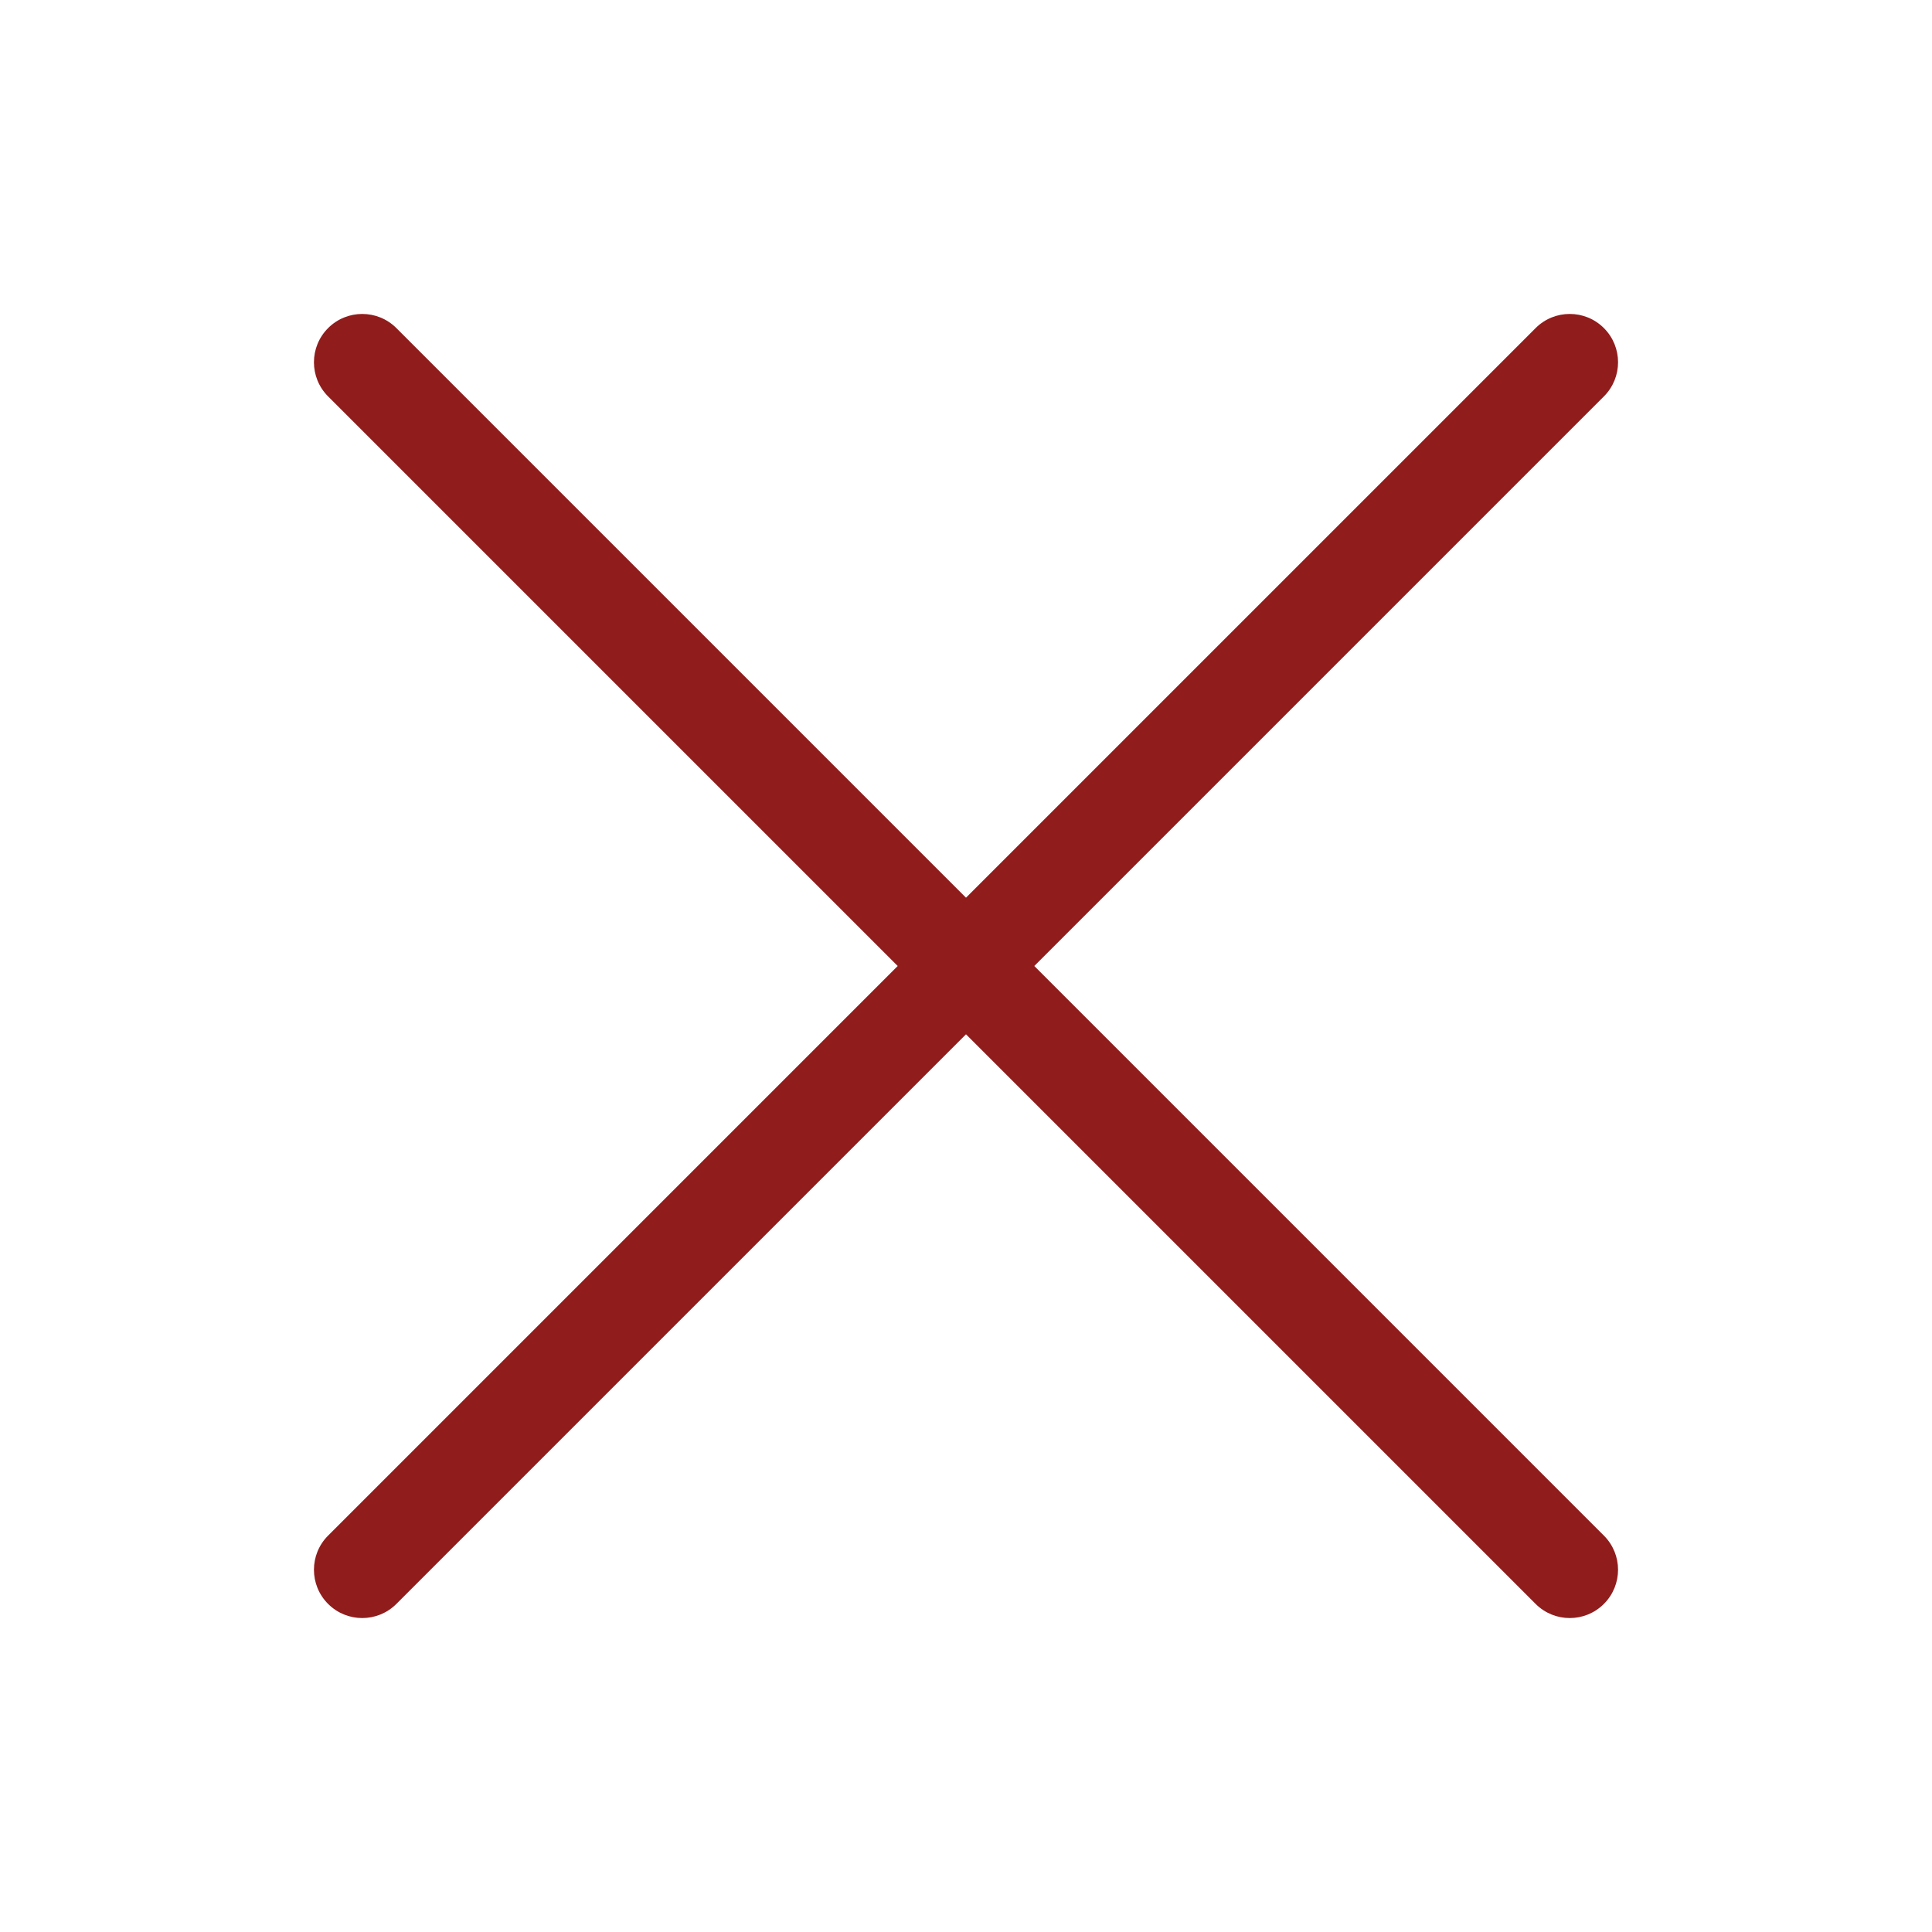
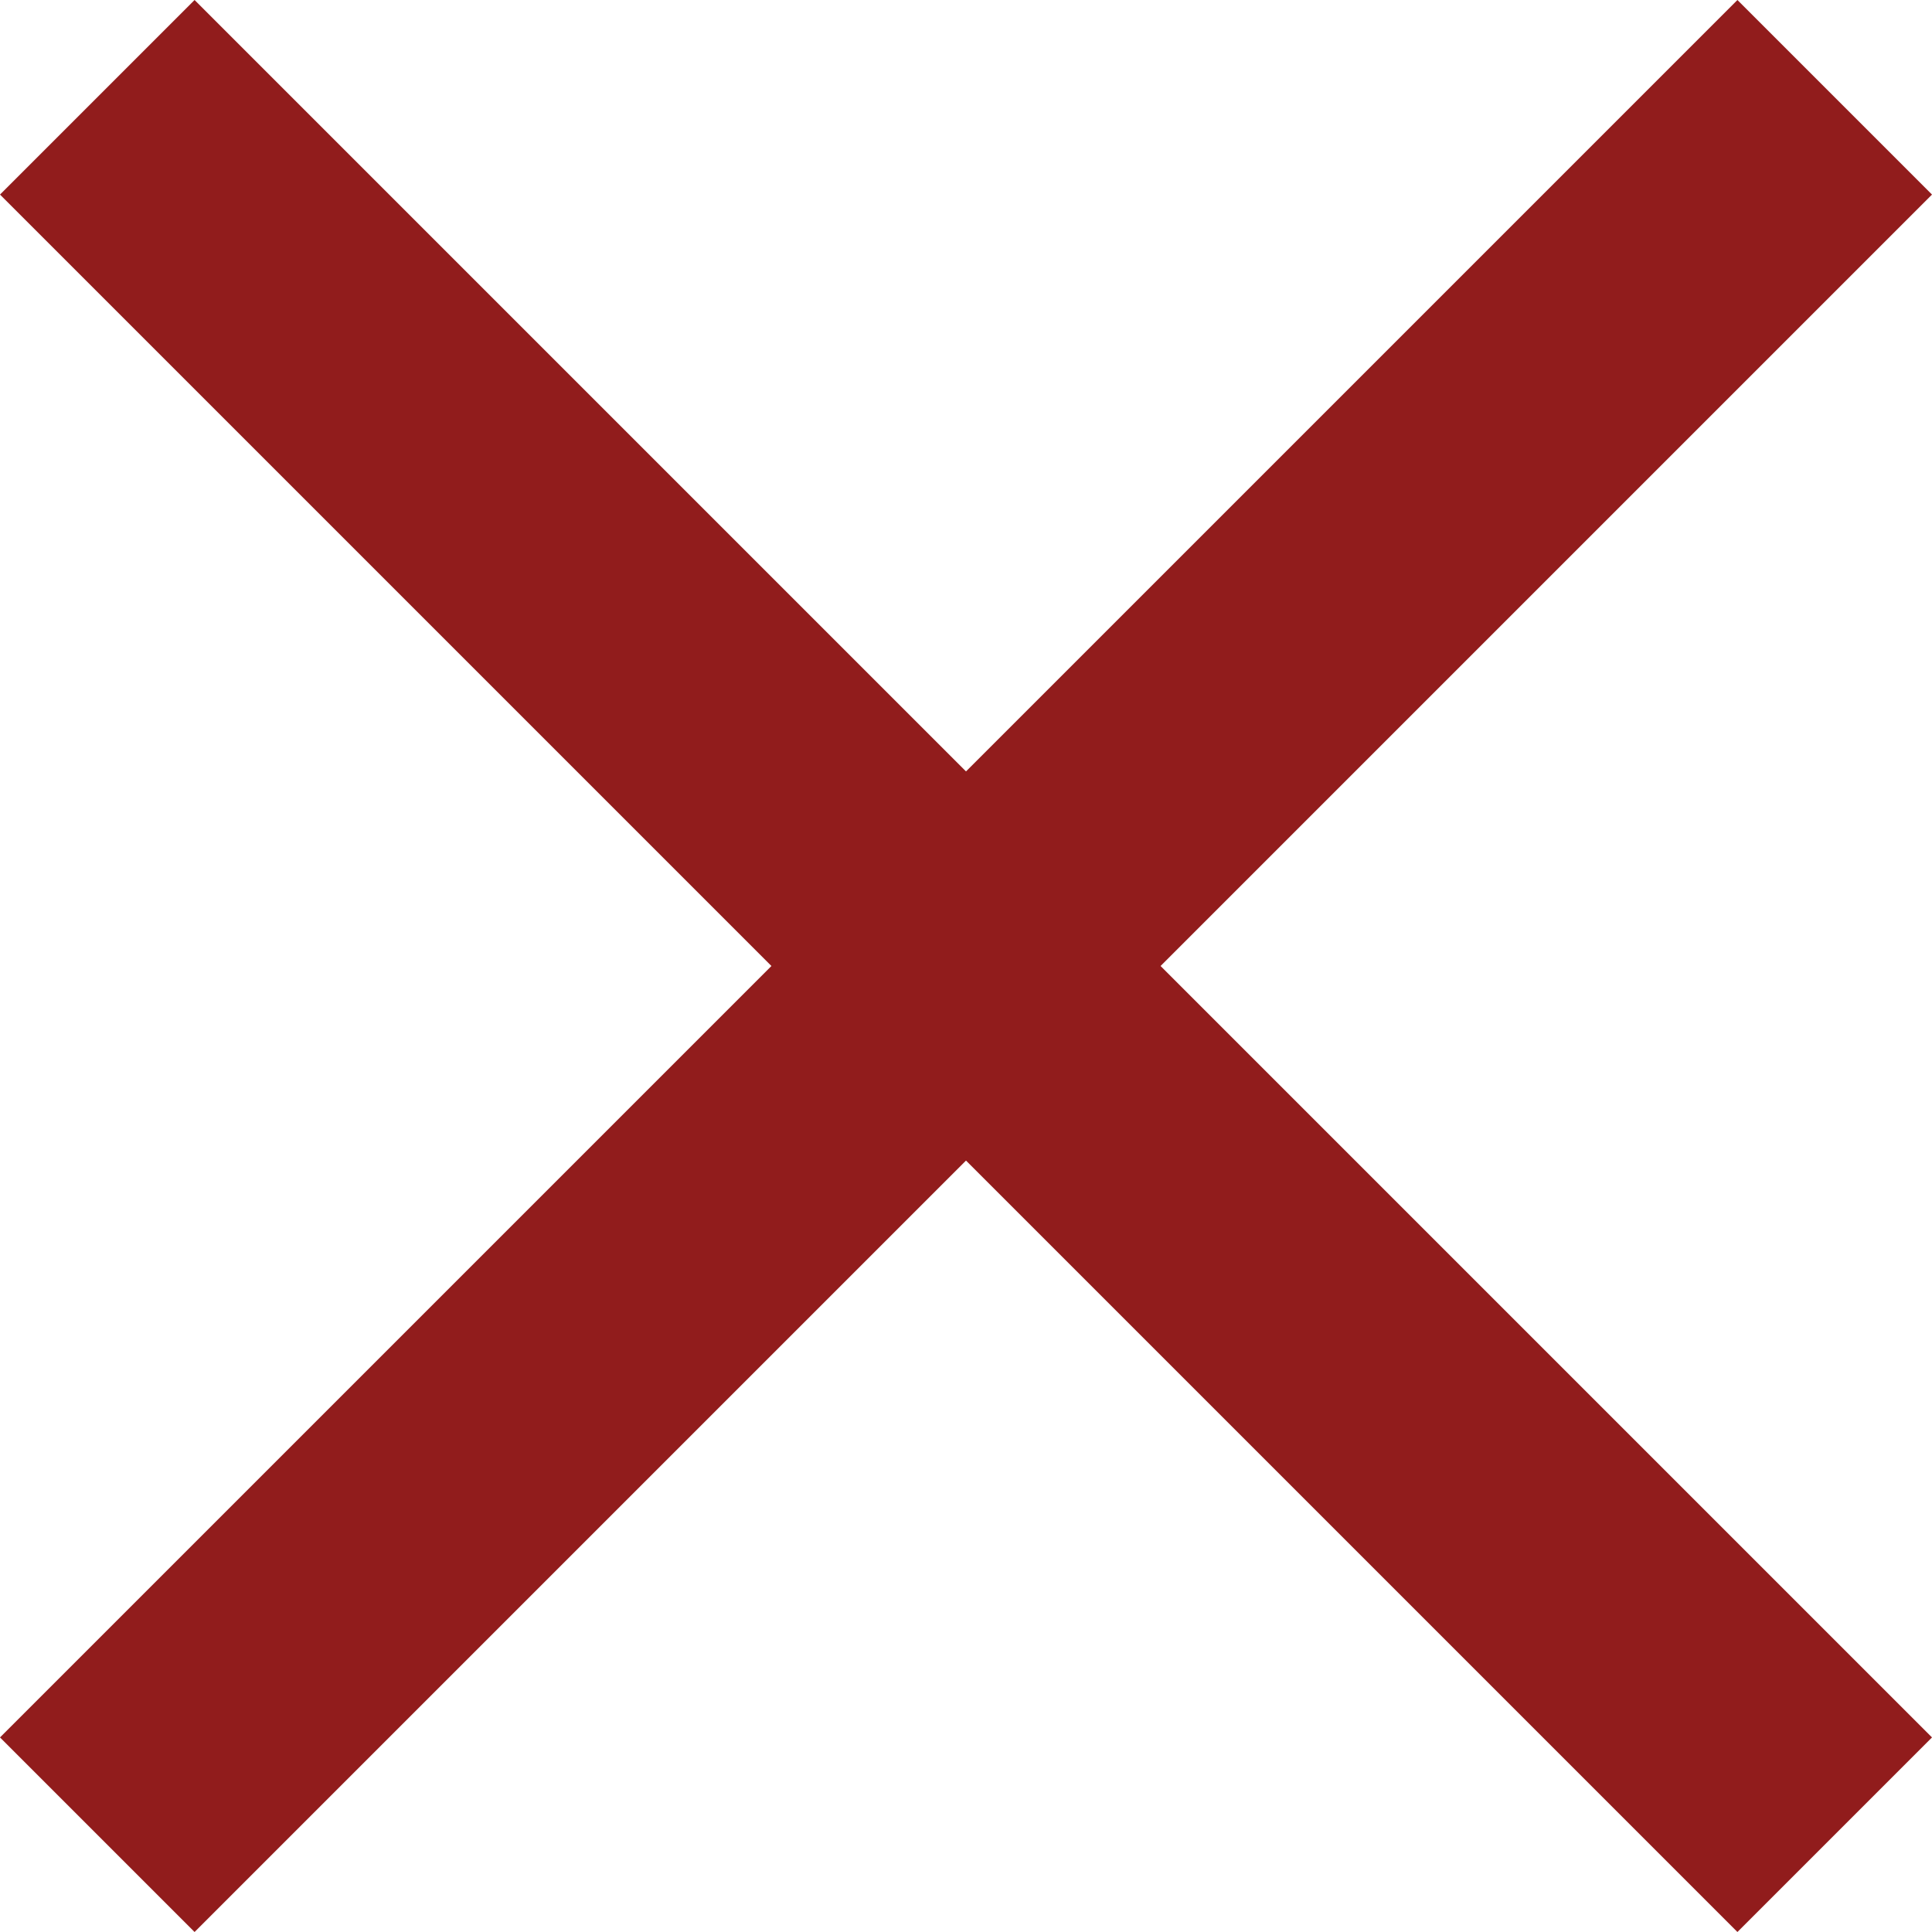
- <svg xmlns="http://www.w3.org/2000/svg" enable-background="new 0 0 256 256" height="256px" id="Layer_1" version="1.1" viewBox="0 0 256 256" width="256px" xml:space="preserve">
-   <path fill="#901c1c" d="M137.051,128l75.475-75.475c2.5-2.5,2.5-6.551,0-9.051s-6.551-2.5-9.051,0L128,118.949L52.525,43.475  c-2.5-2.5-6.551-2.5-9.051,0s-2.5,6.551,0,9.051L118.949,128l-75.475,75.475c-2.5,2.5-2.5,6.551,0,9.051  c1.25,1.25,2.888,1.875,4.525,1.875s3.275-0.625,4.525-1.875L128,137.051l75.475,75.475c1.25,1.25,2.888,1.875,4.525,1.875  s3.275-0.625,4.525-1.875c2.5-2.5,2.5-6.551,0-9.051L137.051,128z" />
+ <svg xmlns="http://www.w3.org/2000/svg" viewBox="0 0 42 42" fill="#911C1C">
+   <path d="M42 4.23L37.77 0L21 16.77L4.23 0L0 4.23L16.77 21L0 37.77L4.23 42L21 25.23L37.77 42L42 37.77L25.23 21L42 4.23Z" />
</svg>
